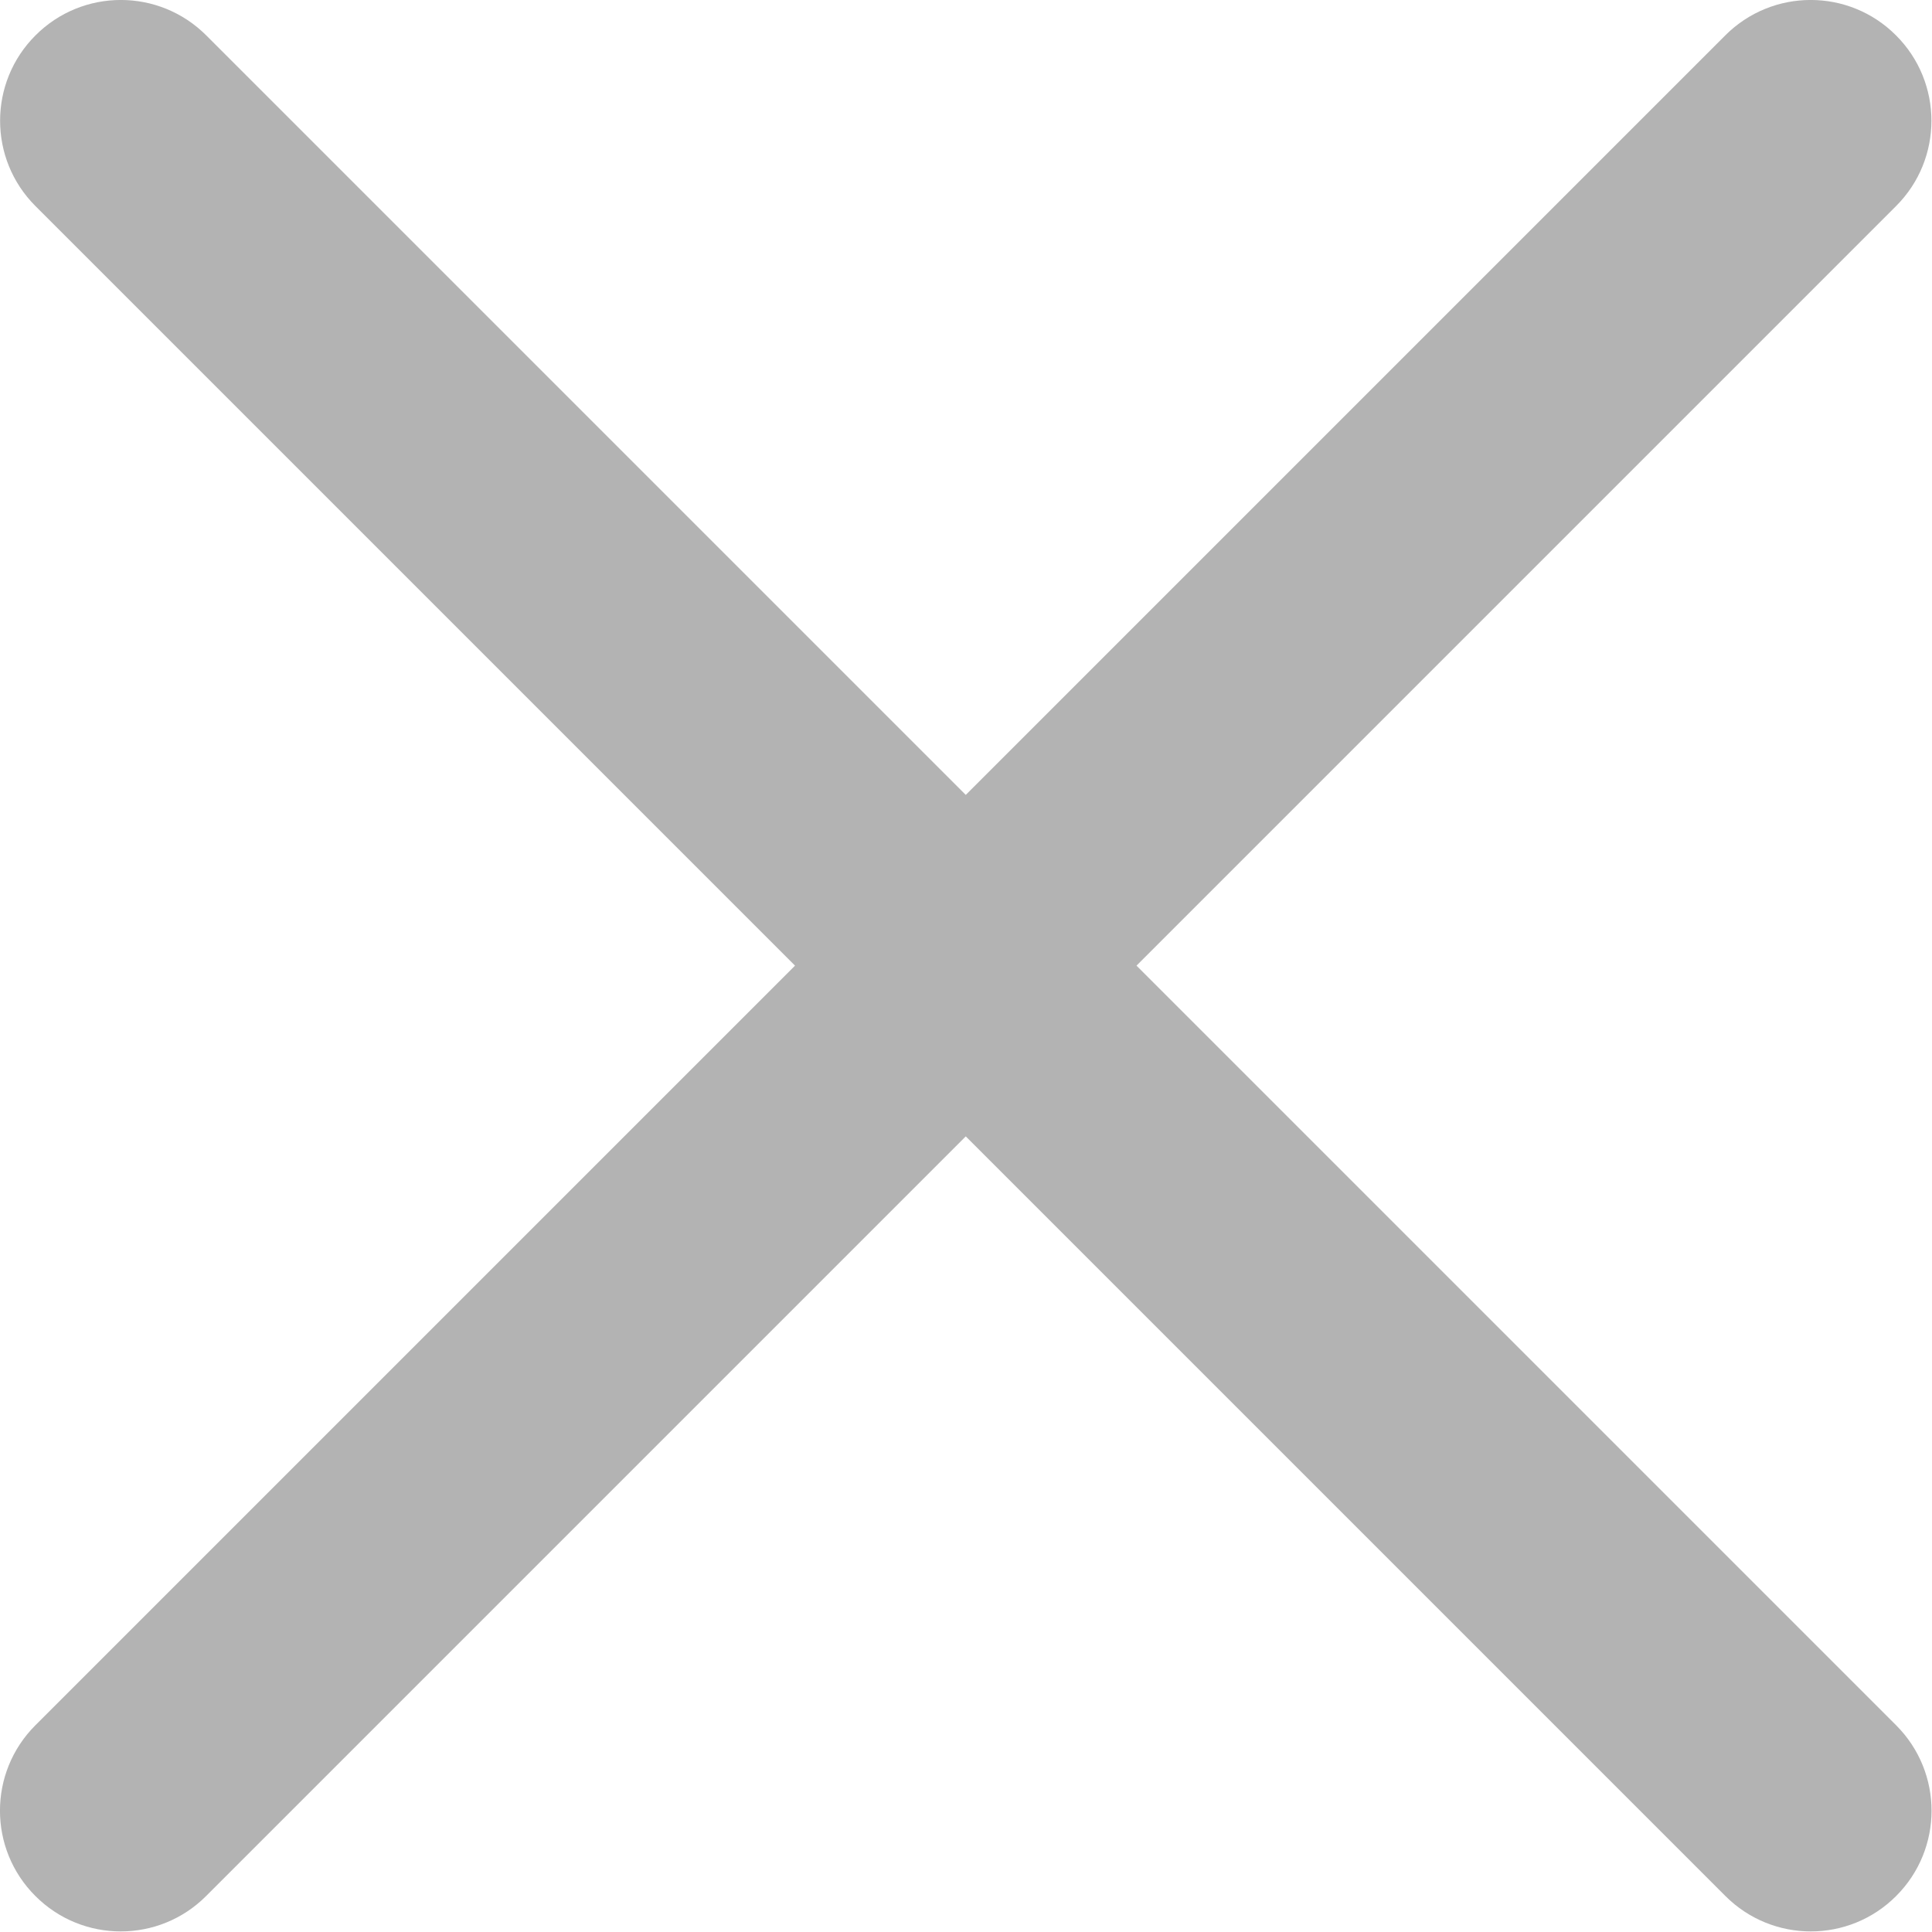
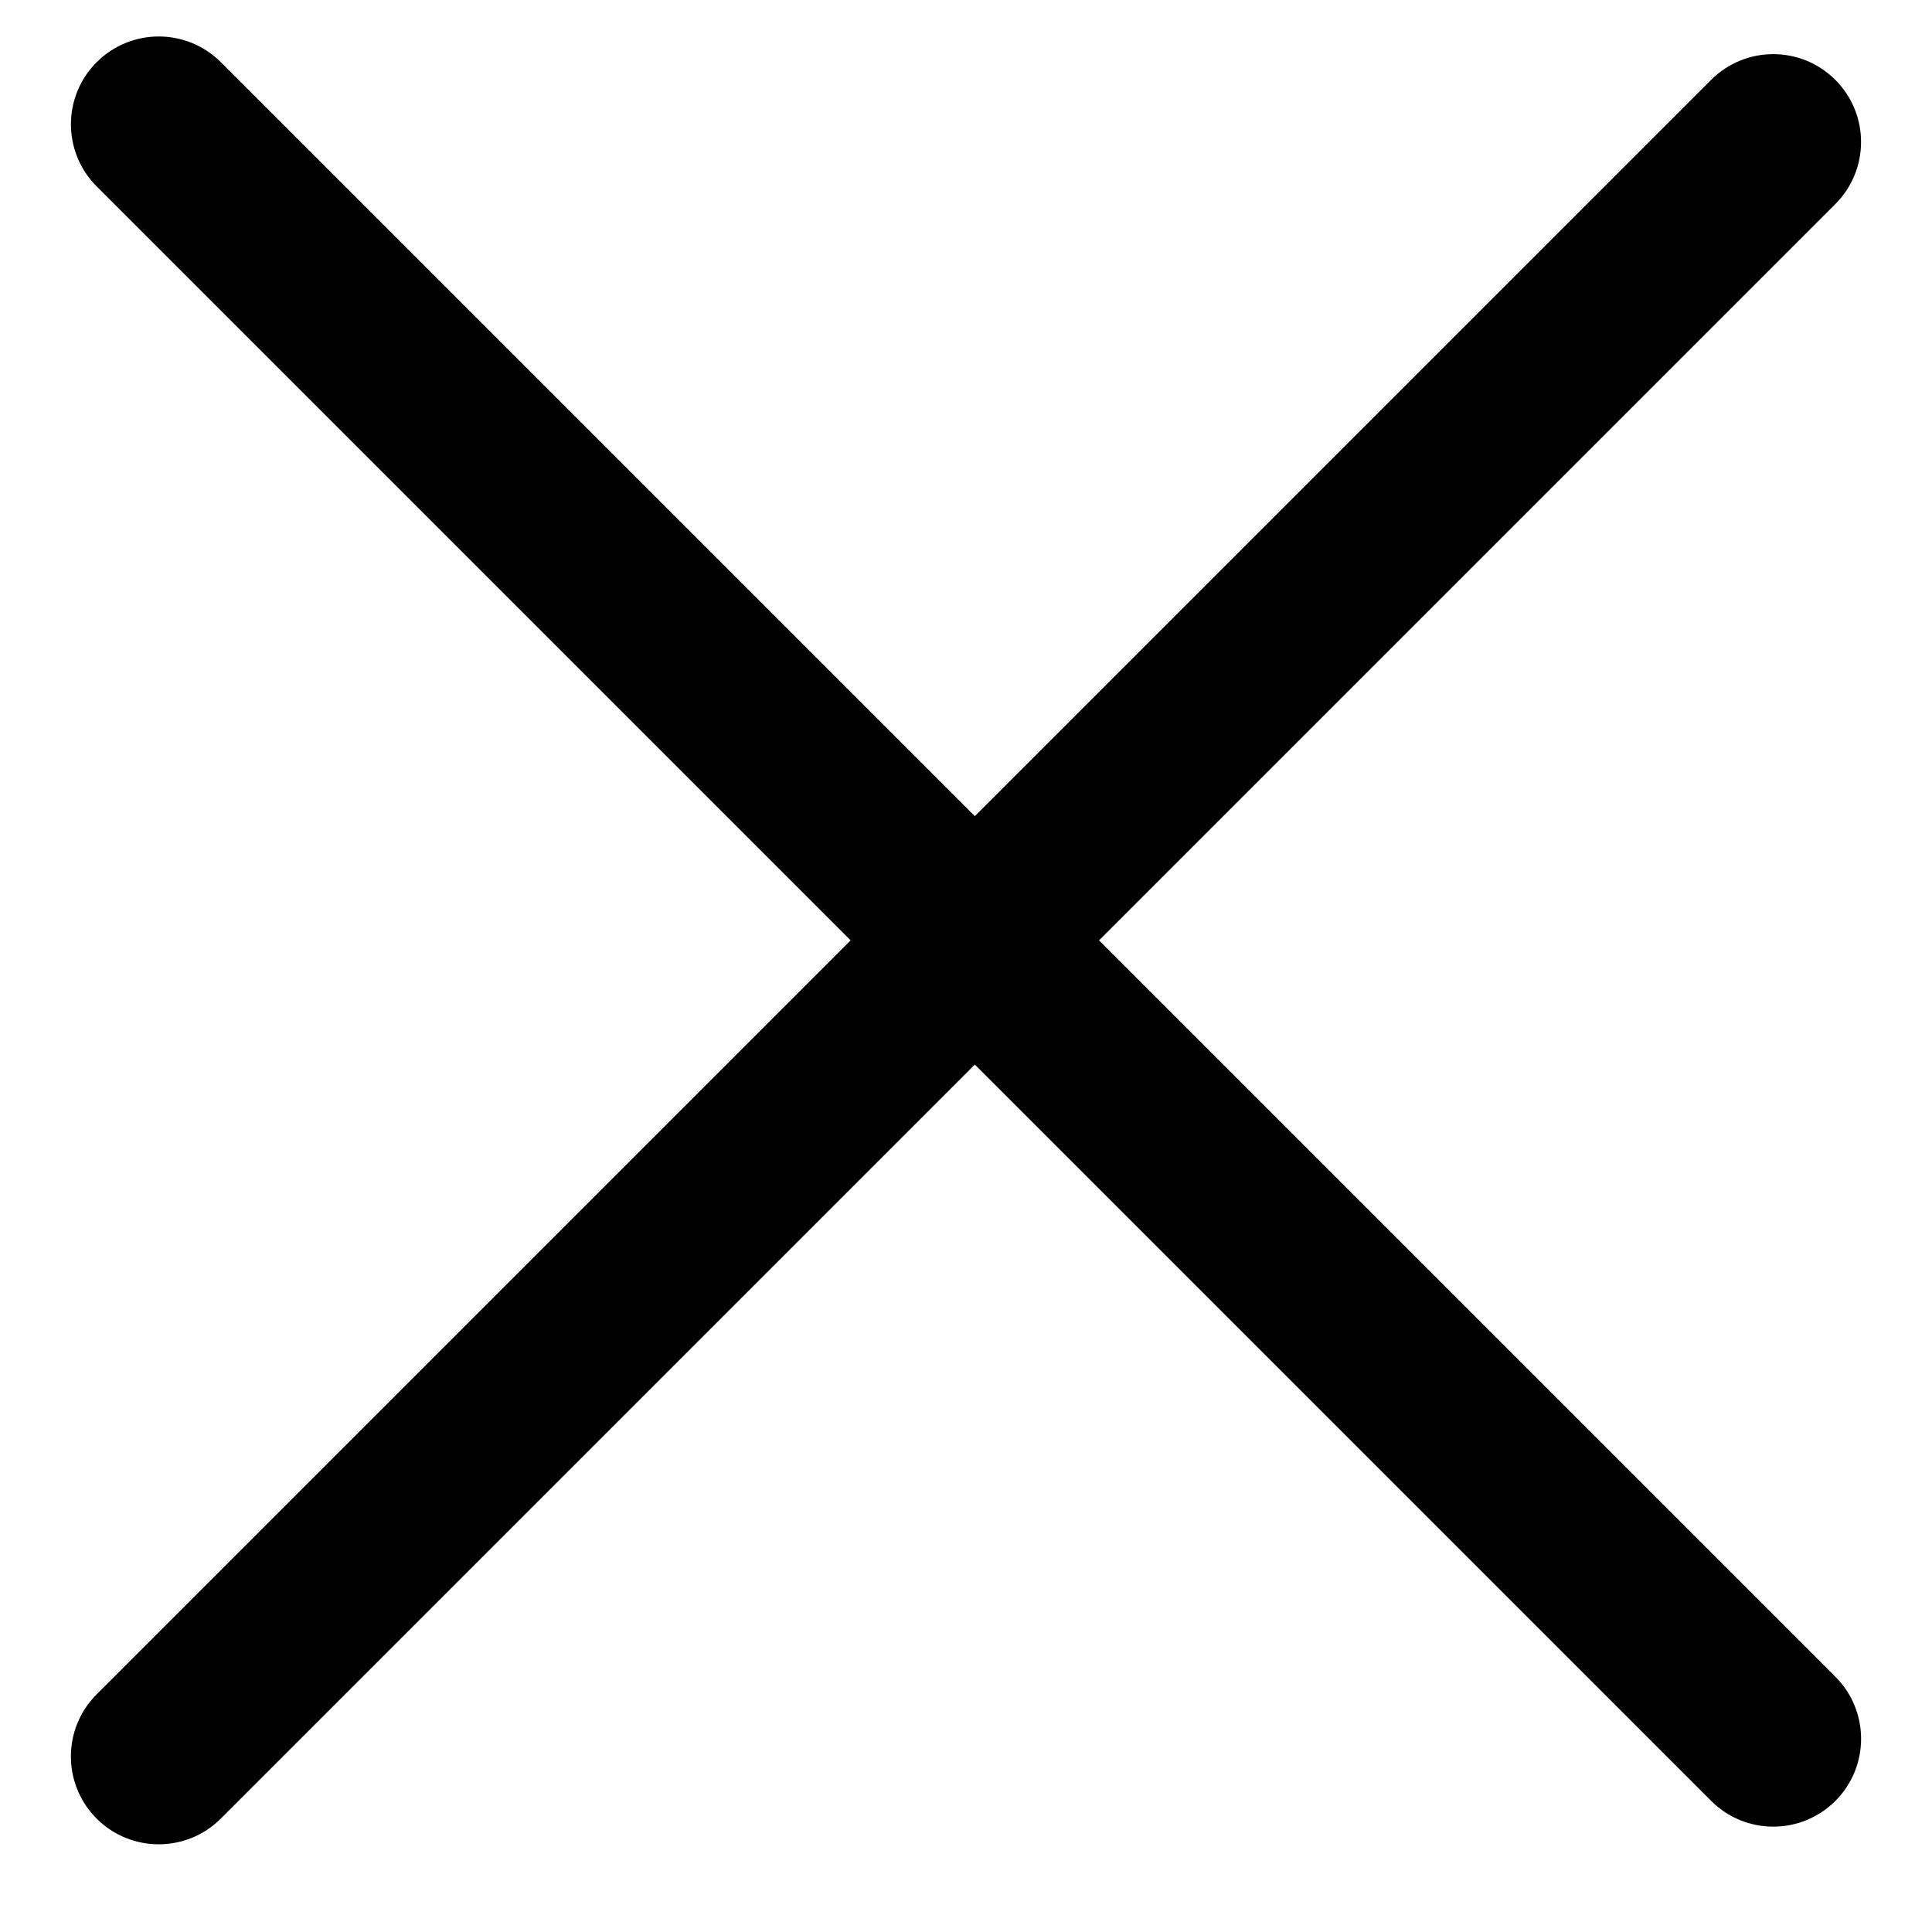
- <svg xmlns="http://www.w3.org/2000/svg" width="16" height="16" viewBox="0 0 16 16" fill="none">
-   <path fill-rule="evenodd" clip-rule="evenodd" d="M15.702 1.707C16.093 1.317 16.093 0.683 15.702 0.293C15.312 -0.098 14.679 -0.098 14.288 0.293L7.998 6.583L1.708 0.293C1.317 -0.098 0.684 -0.098 0.294 0.293C-0.097 0.683 -0.097 1.317 0.294 1.707L6.584 7.997L0.293 14.288C-0.098 14.679 -0.098 15.312 0.293 15.702C0.683 16.093 1.317 16.093 1.707 15.702L7.998 9.411L14.289 15.702C14.68 16.093 15.313 16.093 15.703 15.702C16.094 15.312 16.094 14.679 15.703 14.288L9.412 7.997L15.702 1.707Z" fill="black" fill-opacity="0.3" />
+ <svg xmlns="http://www.w3.org/2000/svg" width="22" height="22" viewBox="0 0 22 22" fill="none">
+   <rect x="1.808" y="0.001" width="28" height="2" rx="1" transform="rotate(45 1.80762 0.000823975)" fill="black" />
+   <rect x="0.393" y="20.001" width="28" height="2" rx="1" transform="rotate(-45 0.393433 20.001)" fill="black" />
</svg>
